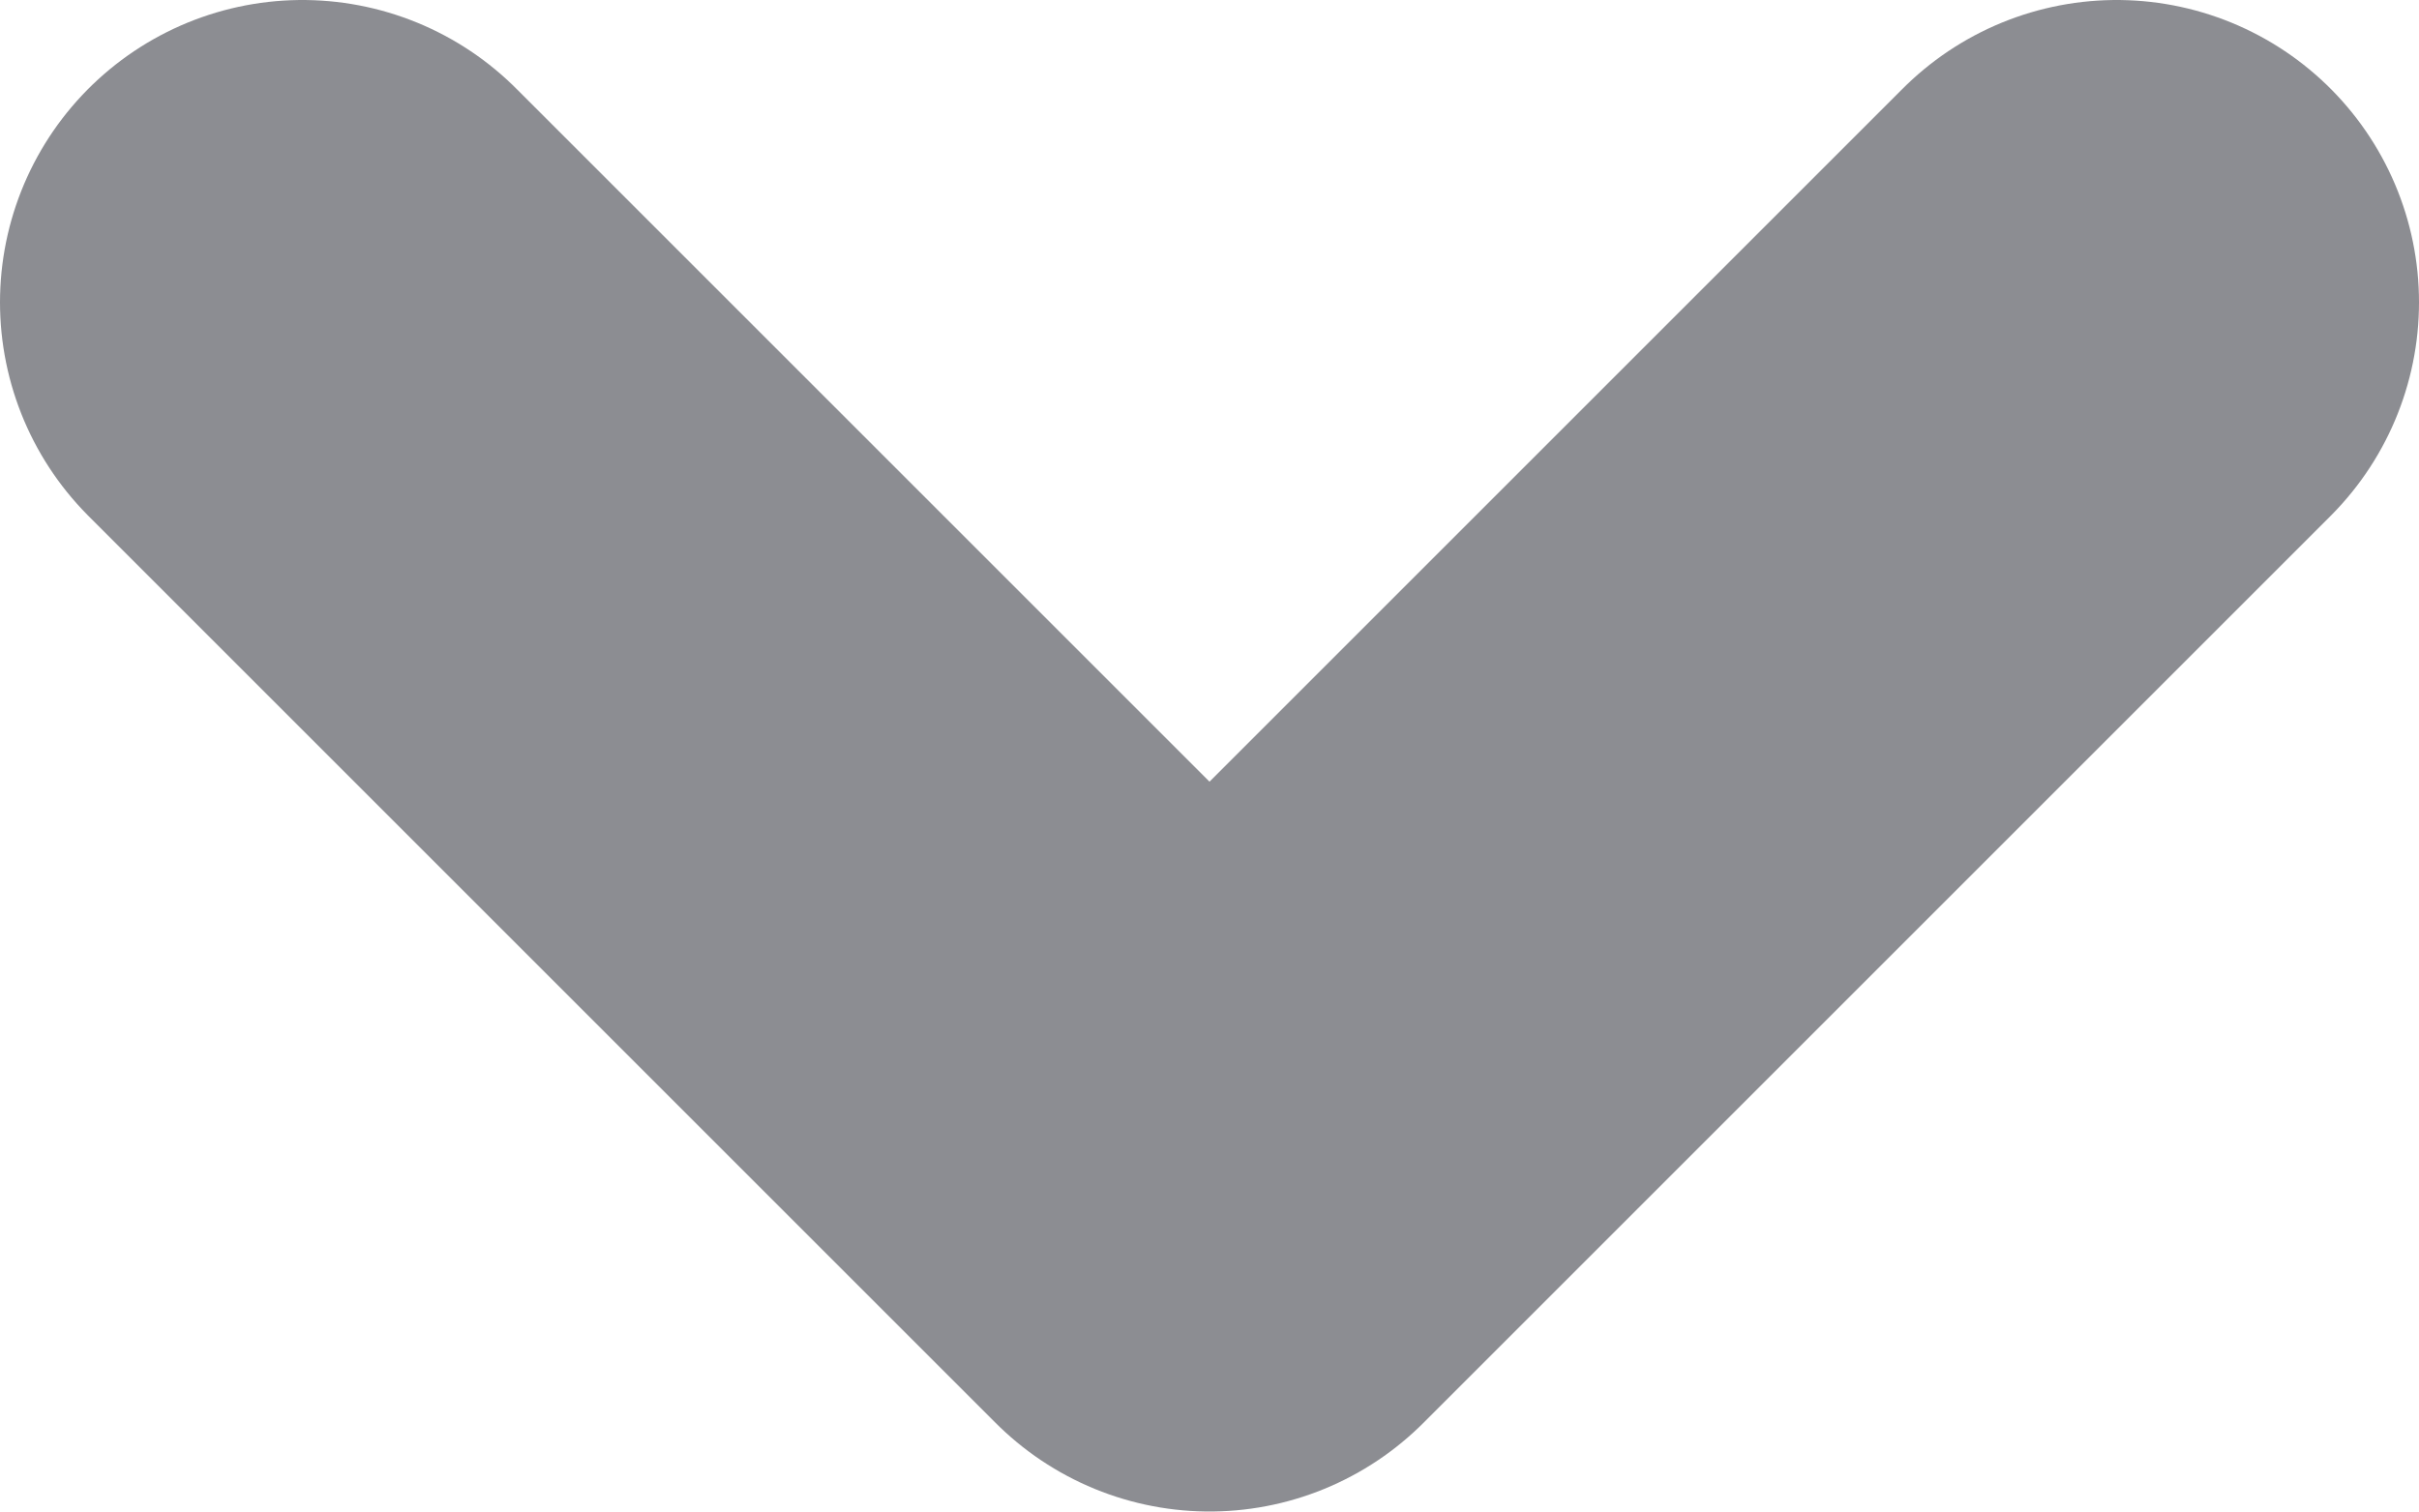
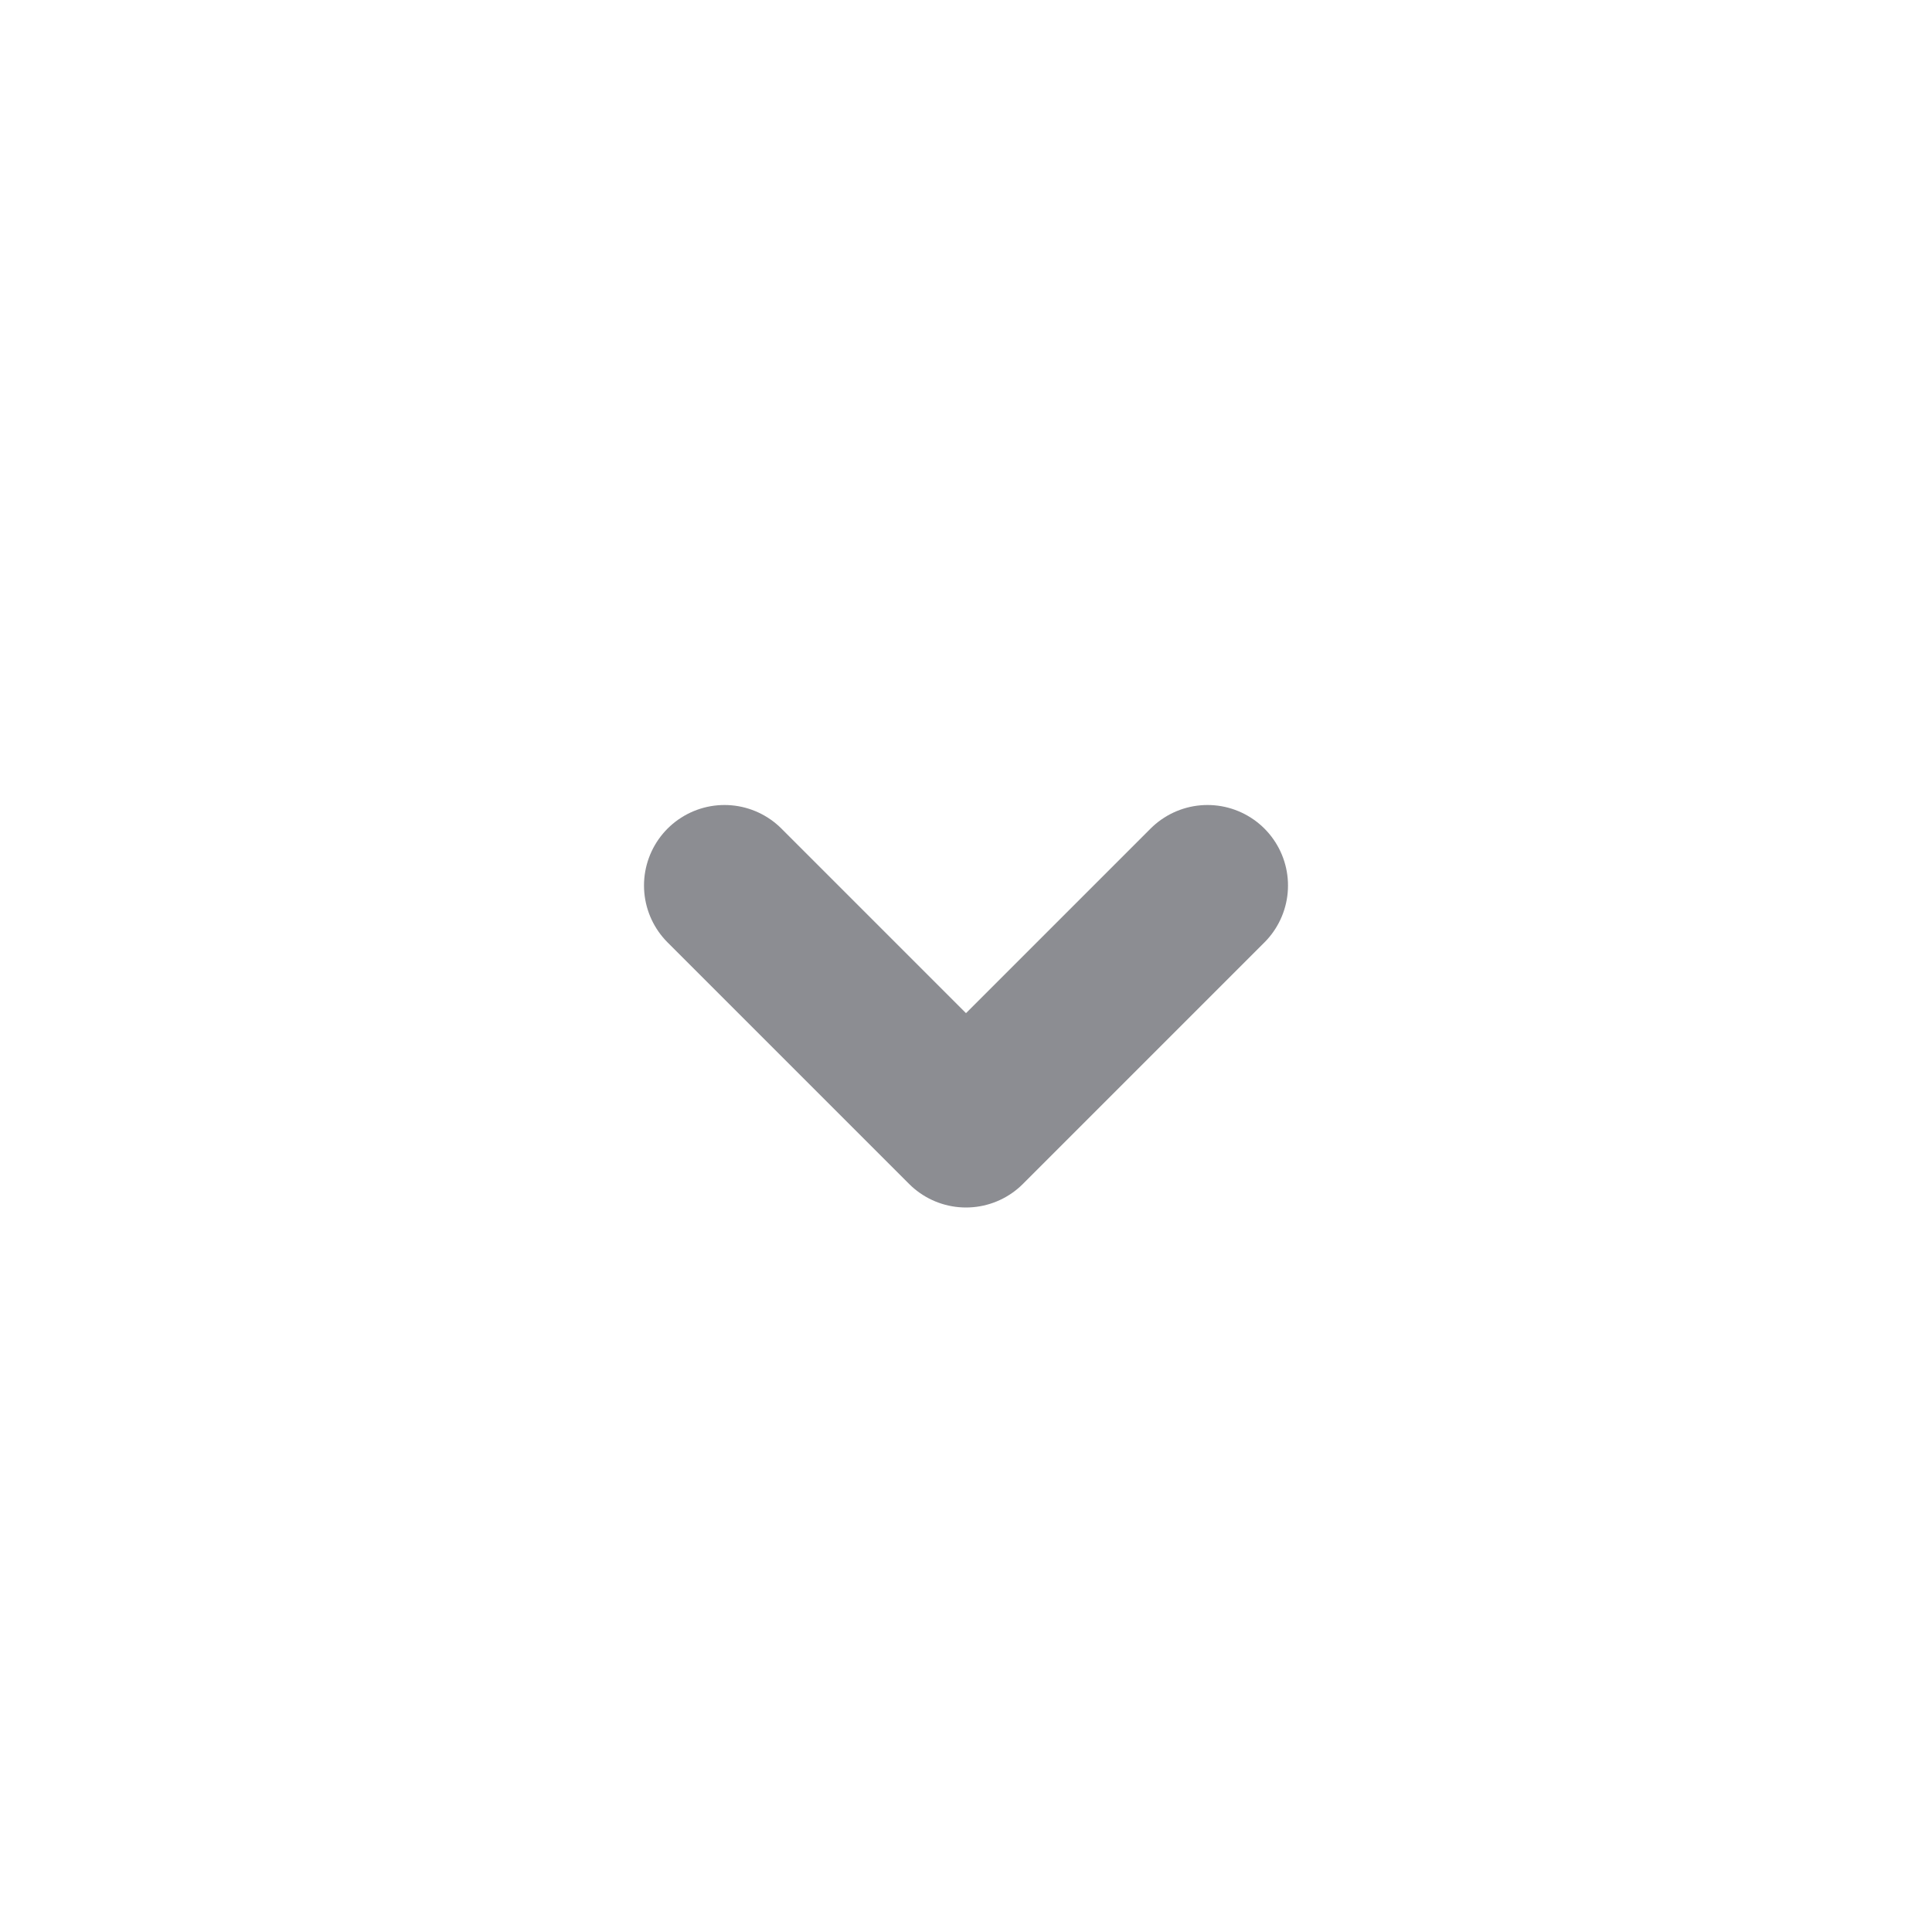
- <svg xmlns="http://www.w3.org/2000/svg" width="8" height="5" viewBox="0 0 8 5" fill="none">
-   <path d="M7 1L4 4L1 1" stroke="#8C8D92" stroke-width="2" stroke-linecap="round" stroke-linejoin="round" />
+ <svg xmlns="http://www.w3.org/2000/svg" width="24" height="24" viewBox="0 0 24 24" fill="none">
+   <path d="M15 11L12 14L9 11" stroke="#8C8D92" stroke-width="2" stroke-linecap="round" stroke-linejoin="round" />
</svg>
